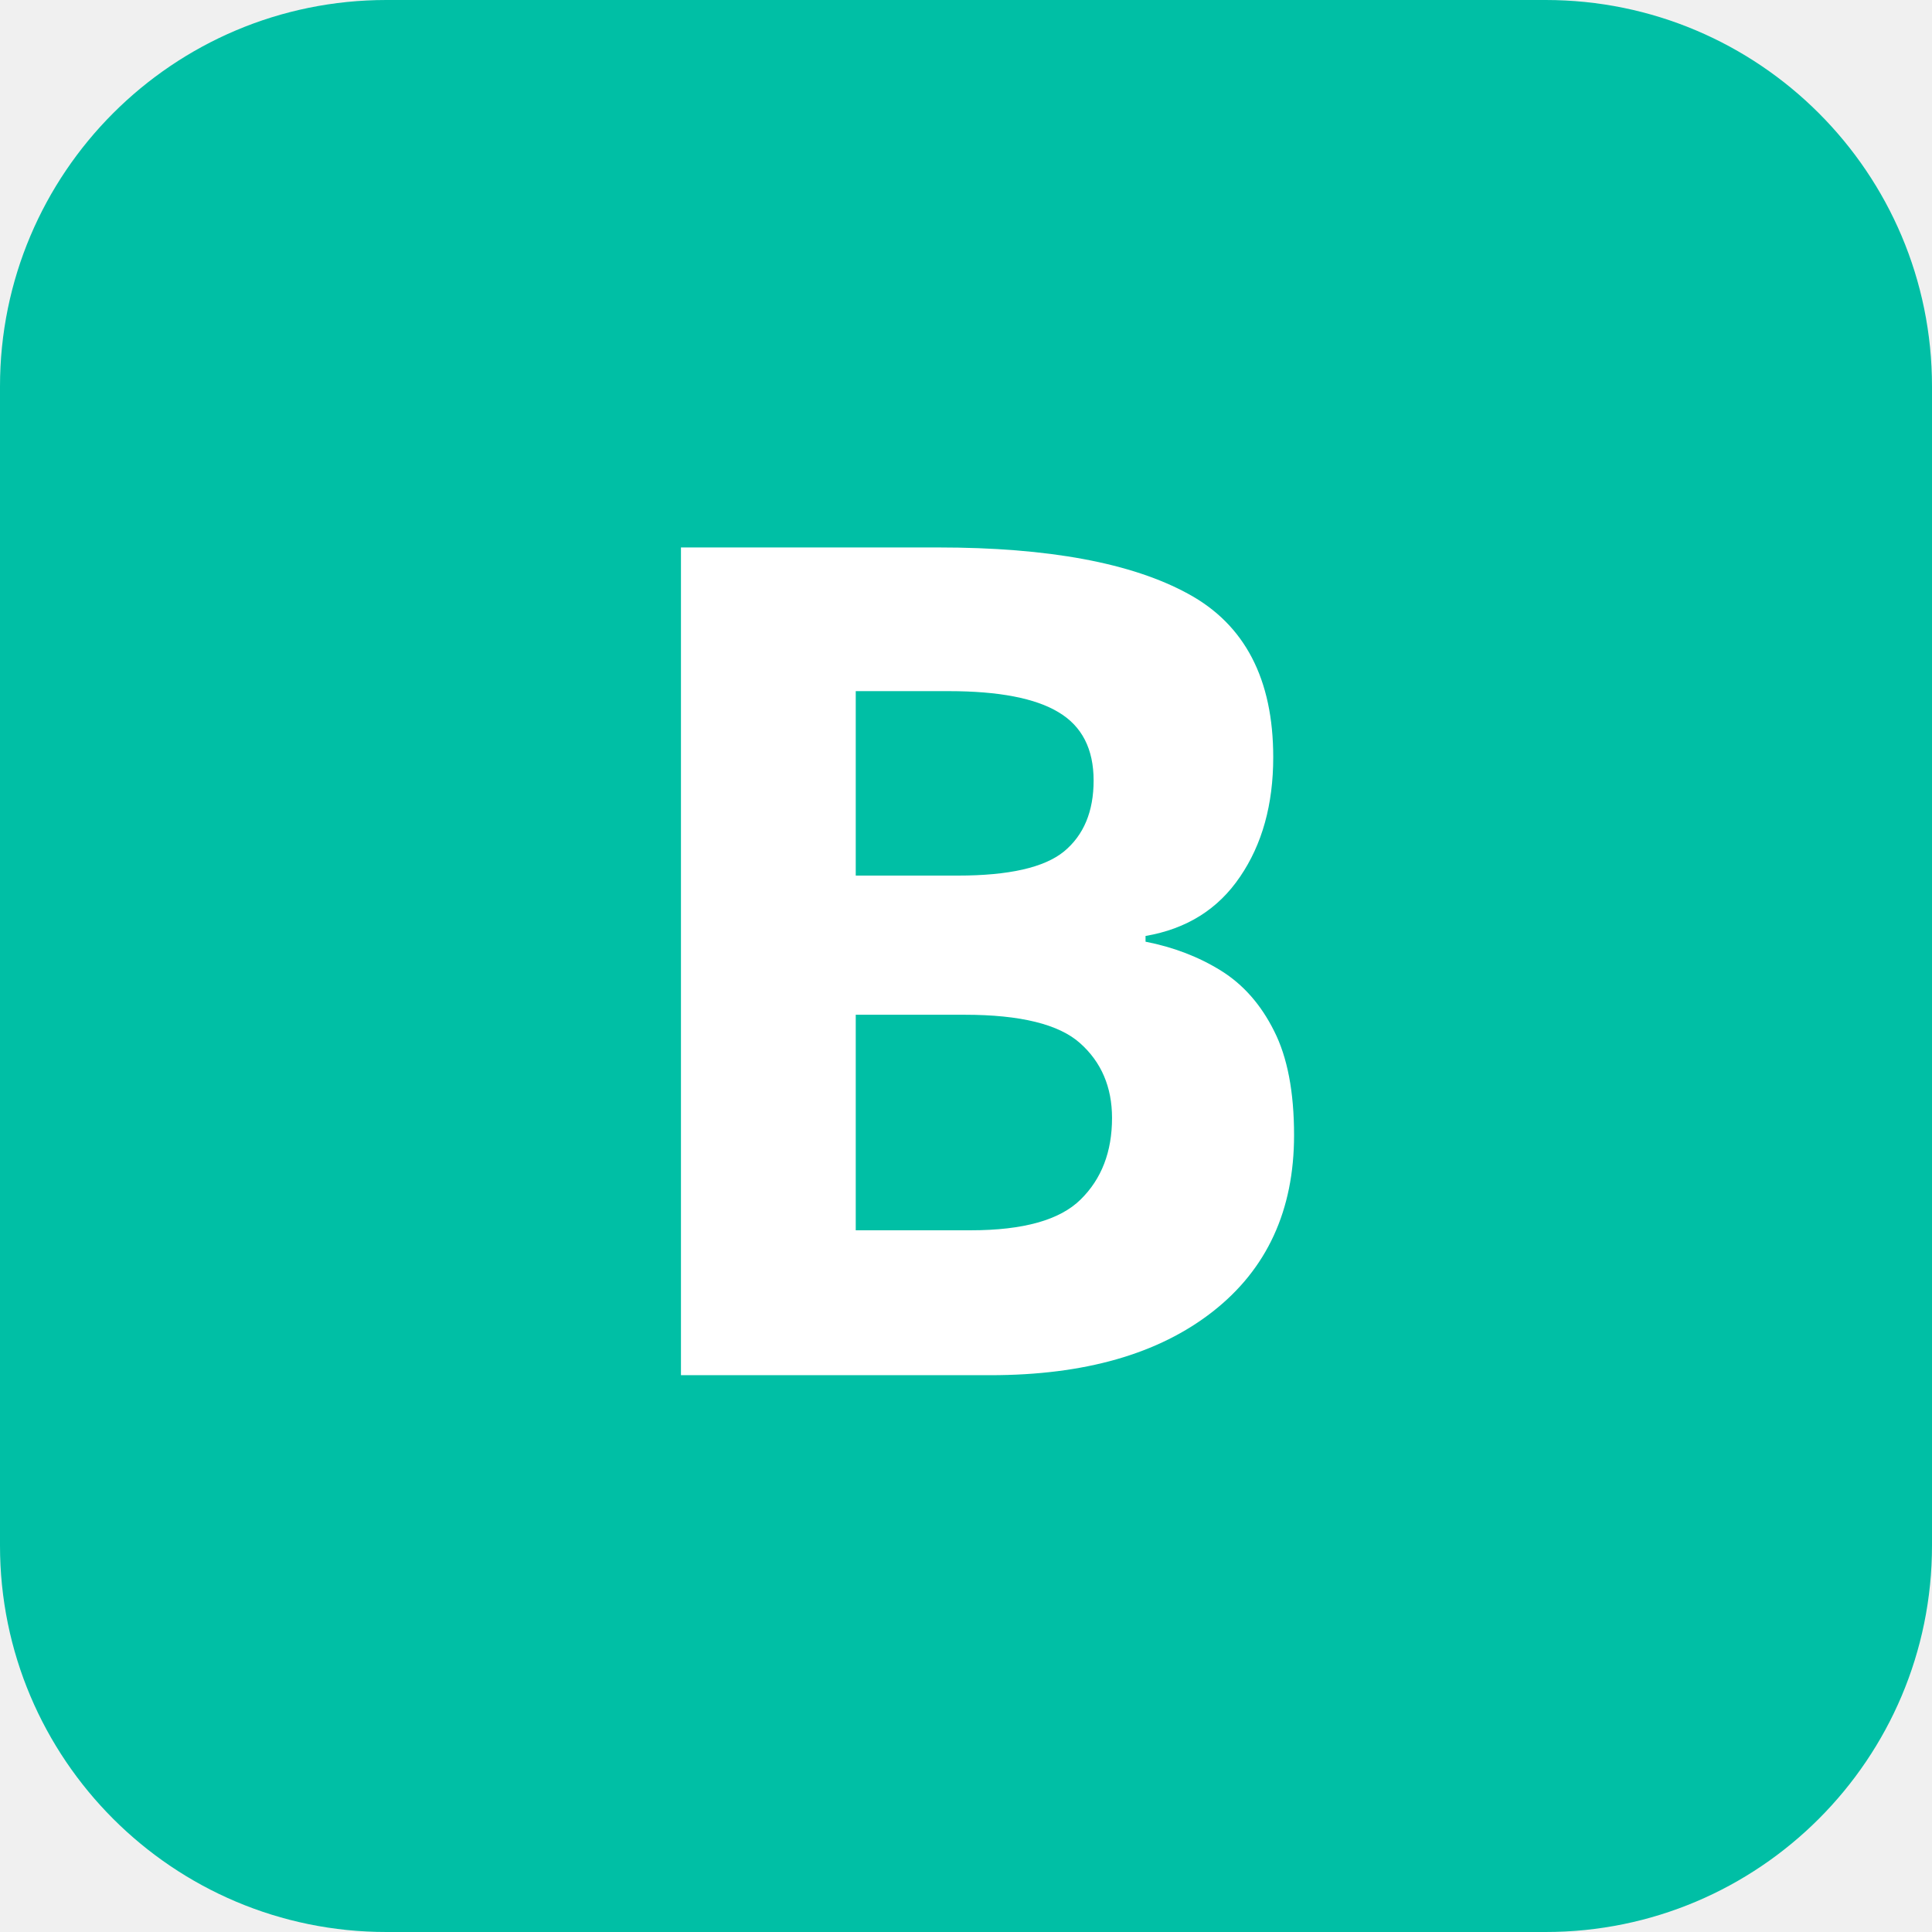
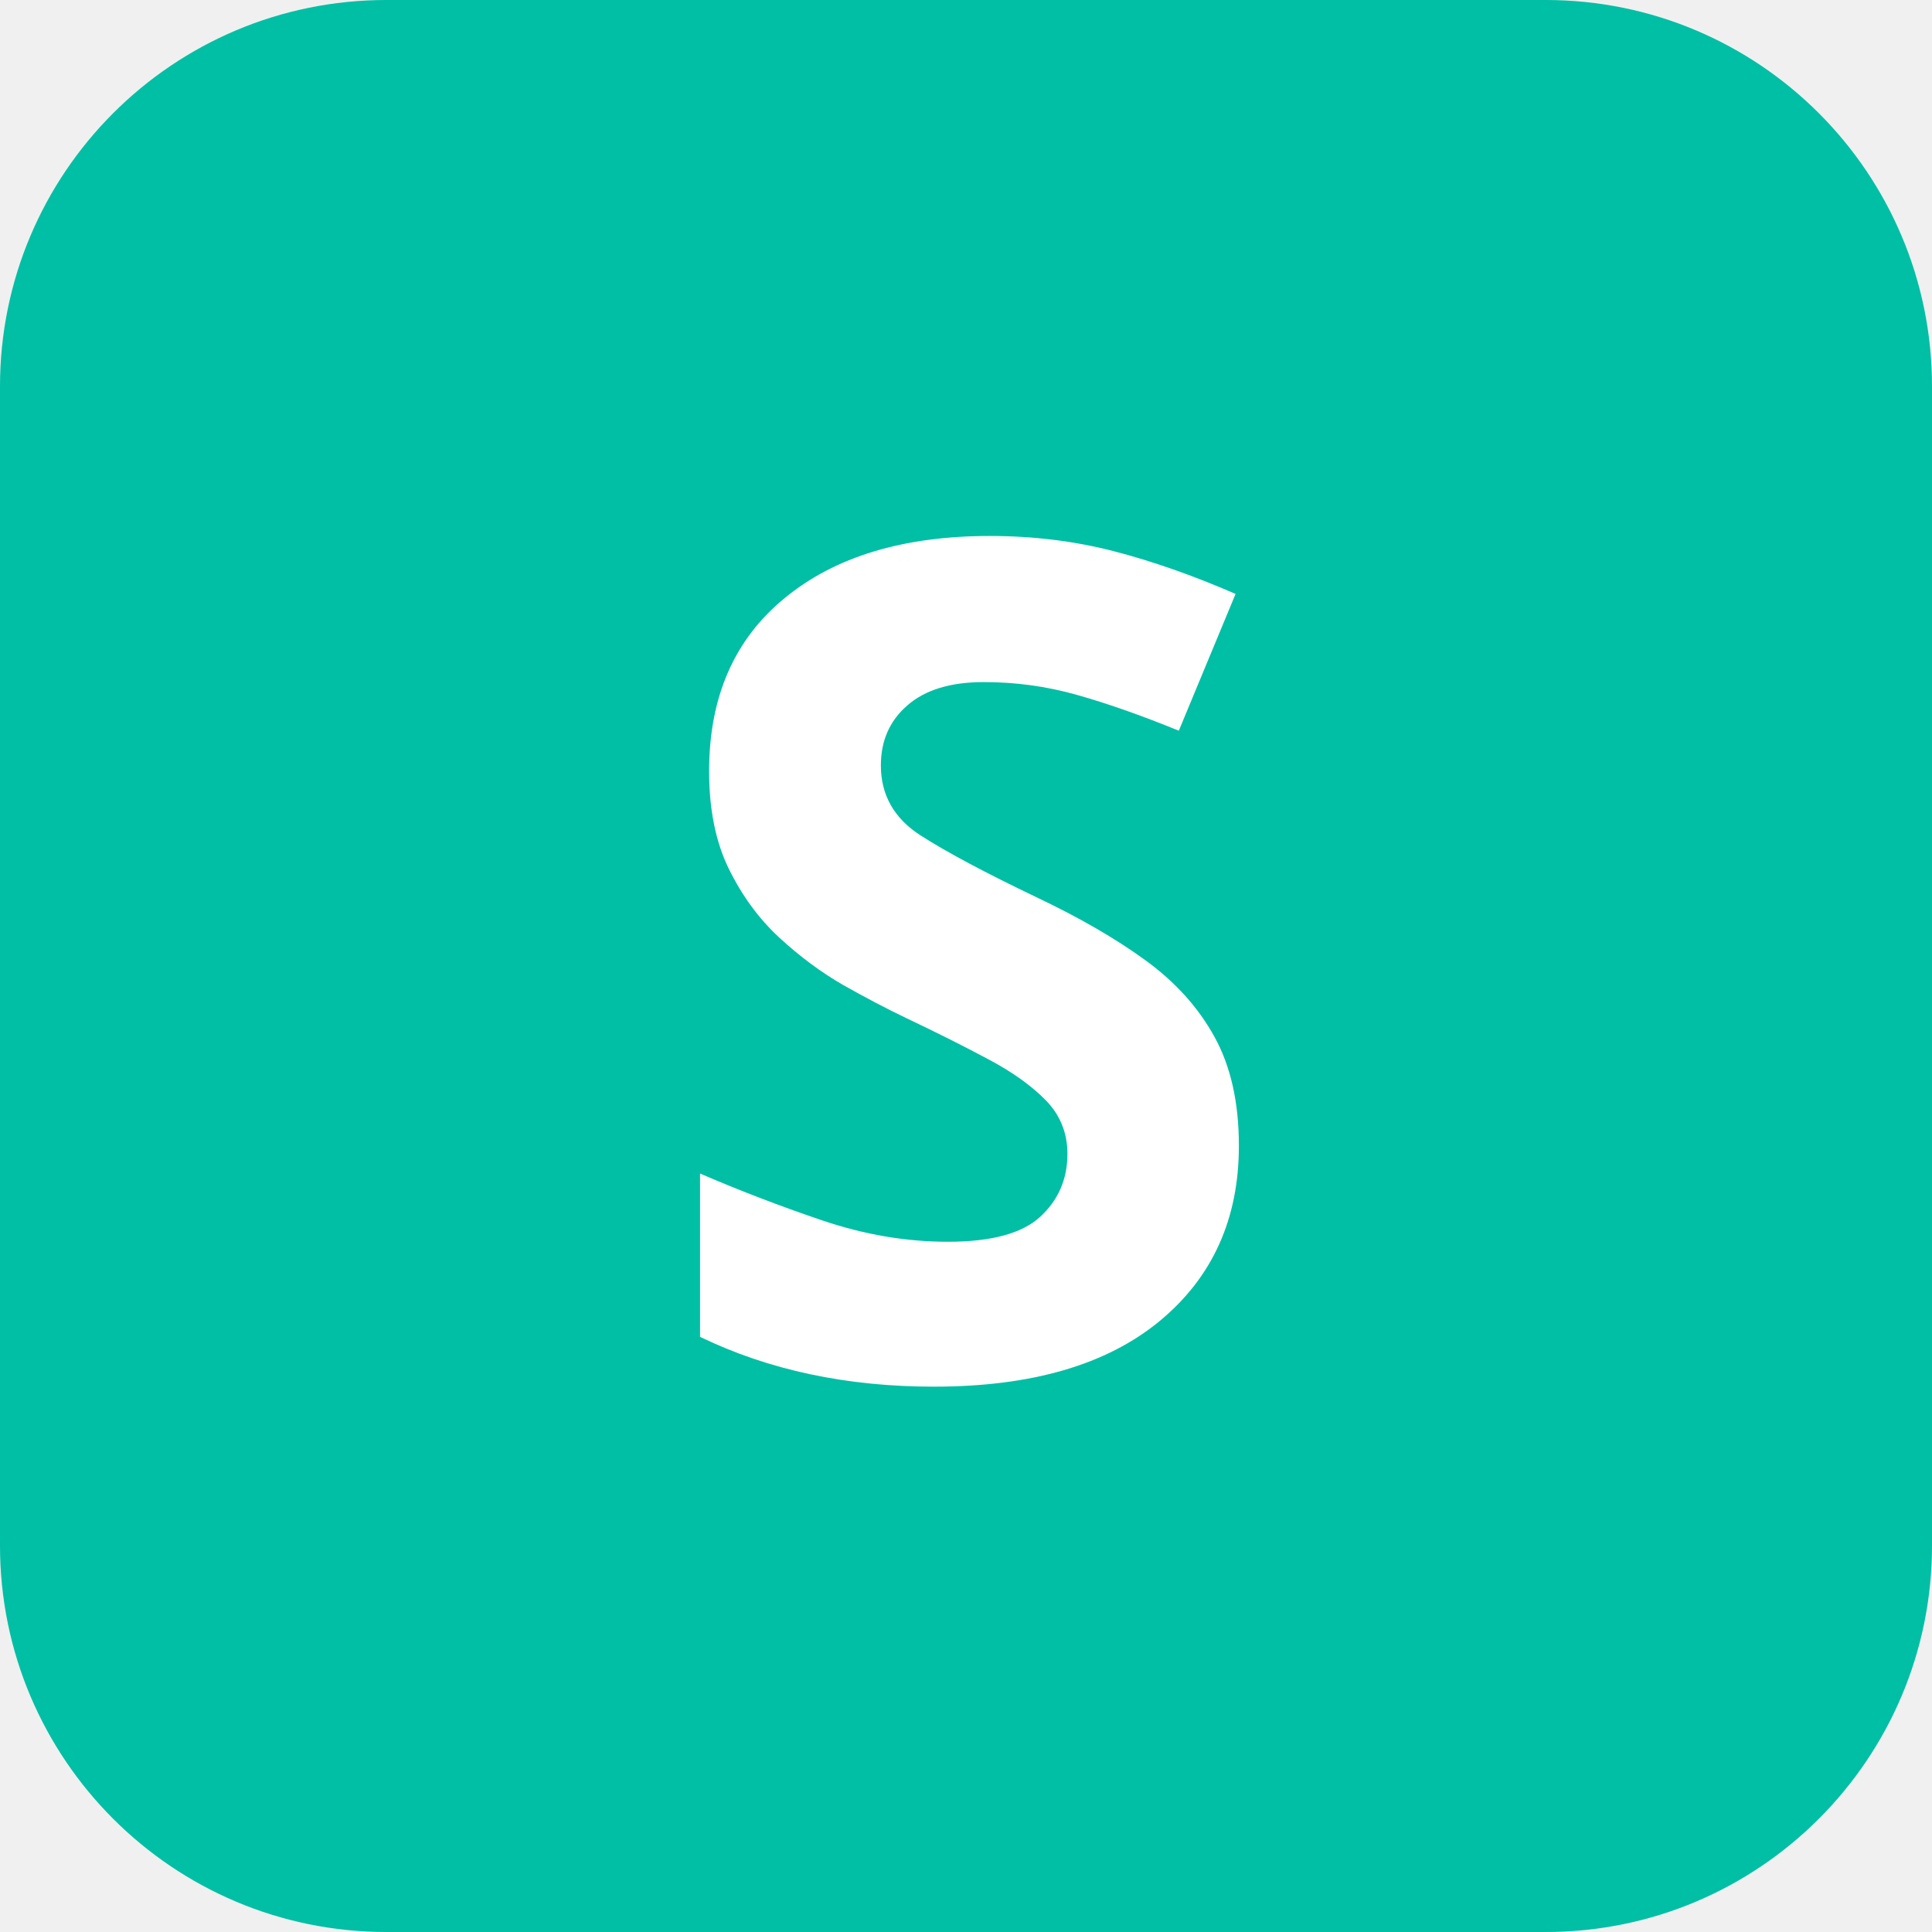
<svg xmlns="http://www.w3.org/2000/svg" viewBox="0 0 100 100">
  <rect width="100" height="100" rx="20" fill="#00BFA5" />
-   <text x="50%" y="50%" dominant-baseline="middle" text-anchor="middle" font-family="sans-serif" font-size="60" fill="white" font-weight="bold">B</text>
+   <text x="50%" y="50%" dominant-baseline="middle" text-anchor="middle" font-family="sans-serif" font-size="60" fill="white" font-weight="bold">S</text>
</svg>
